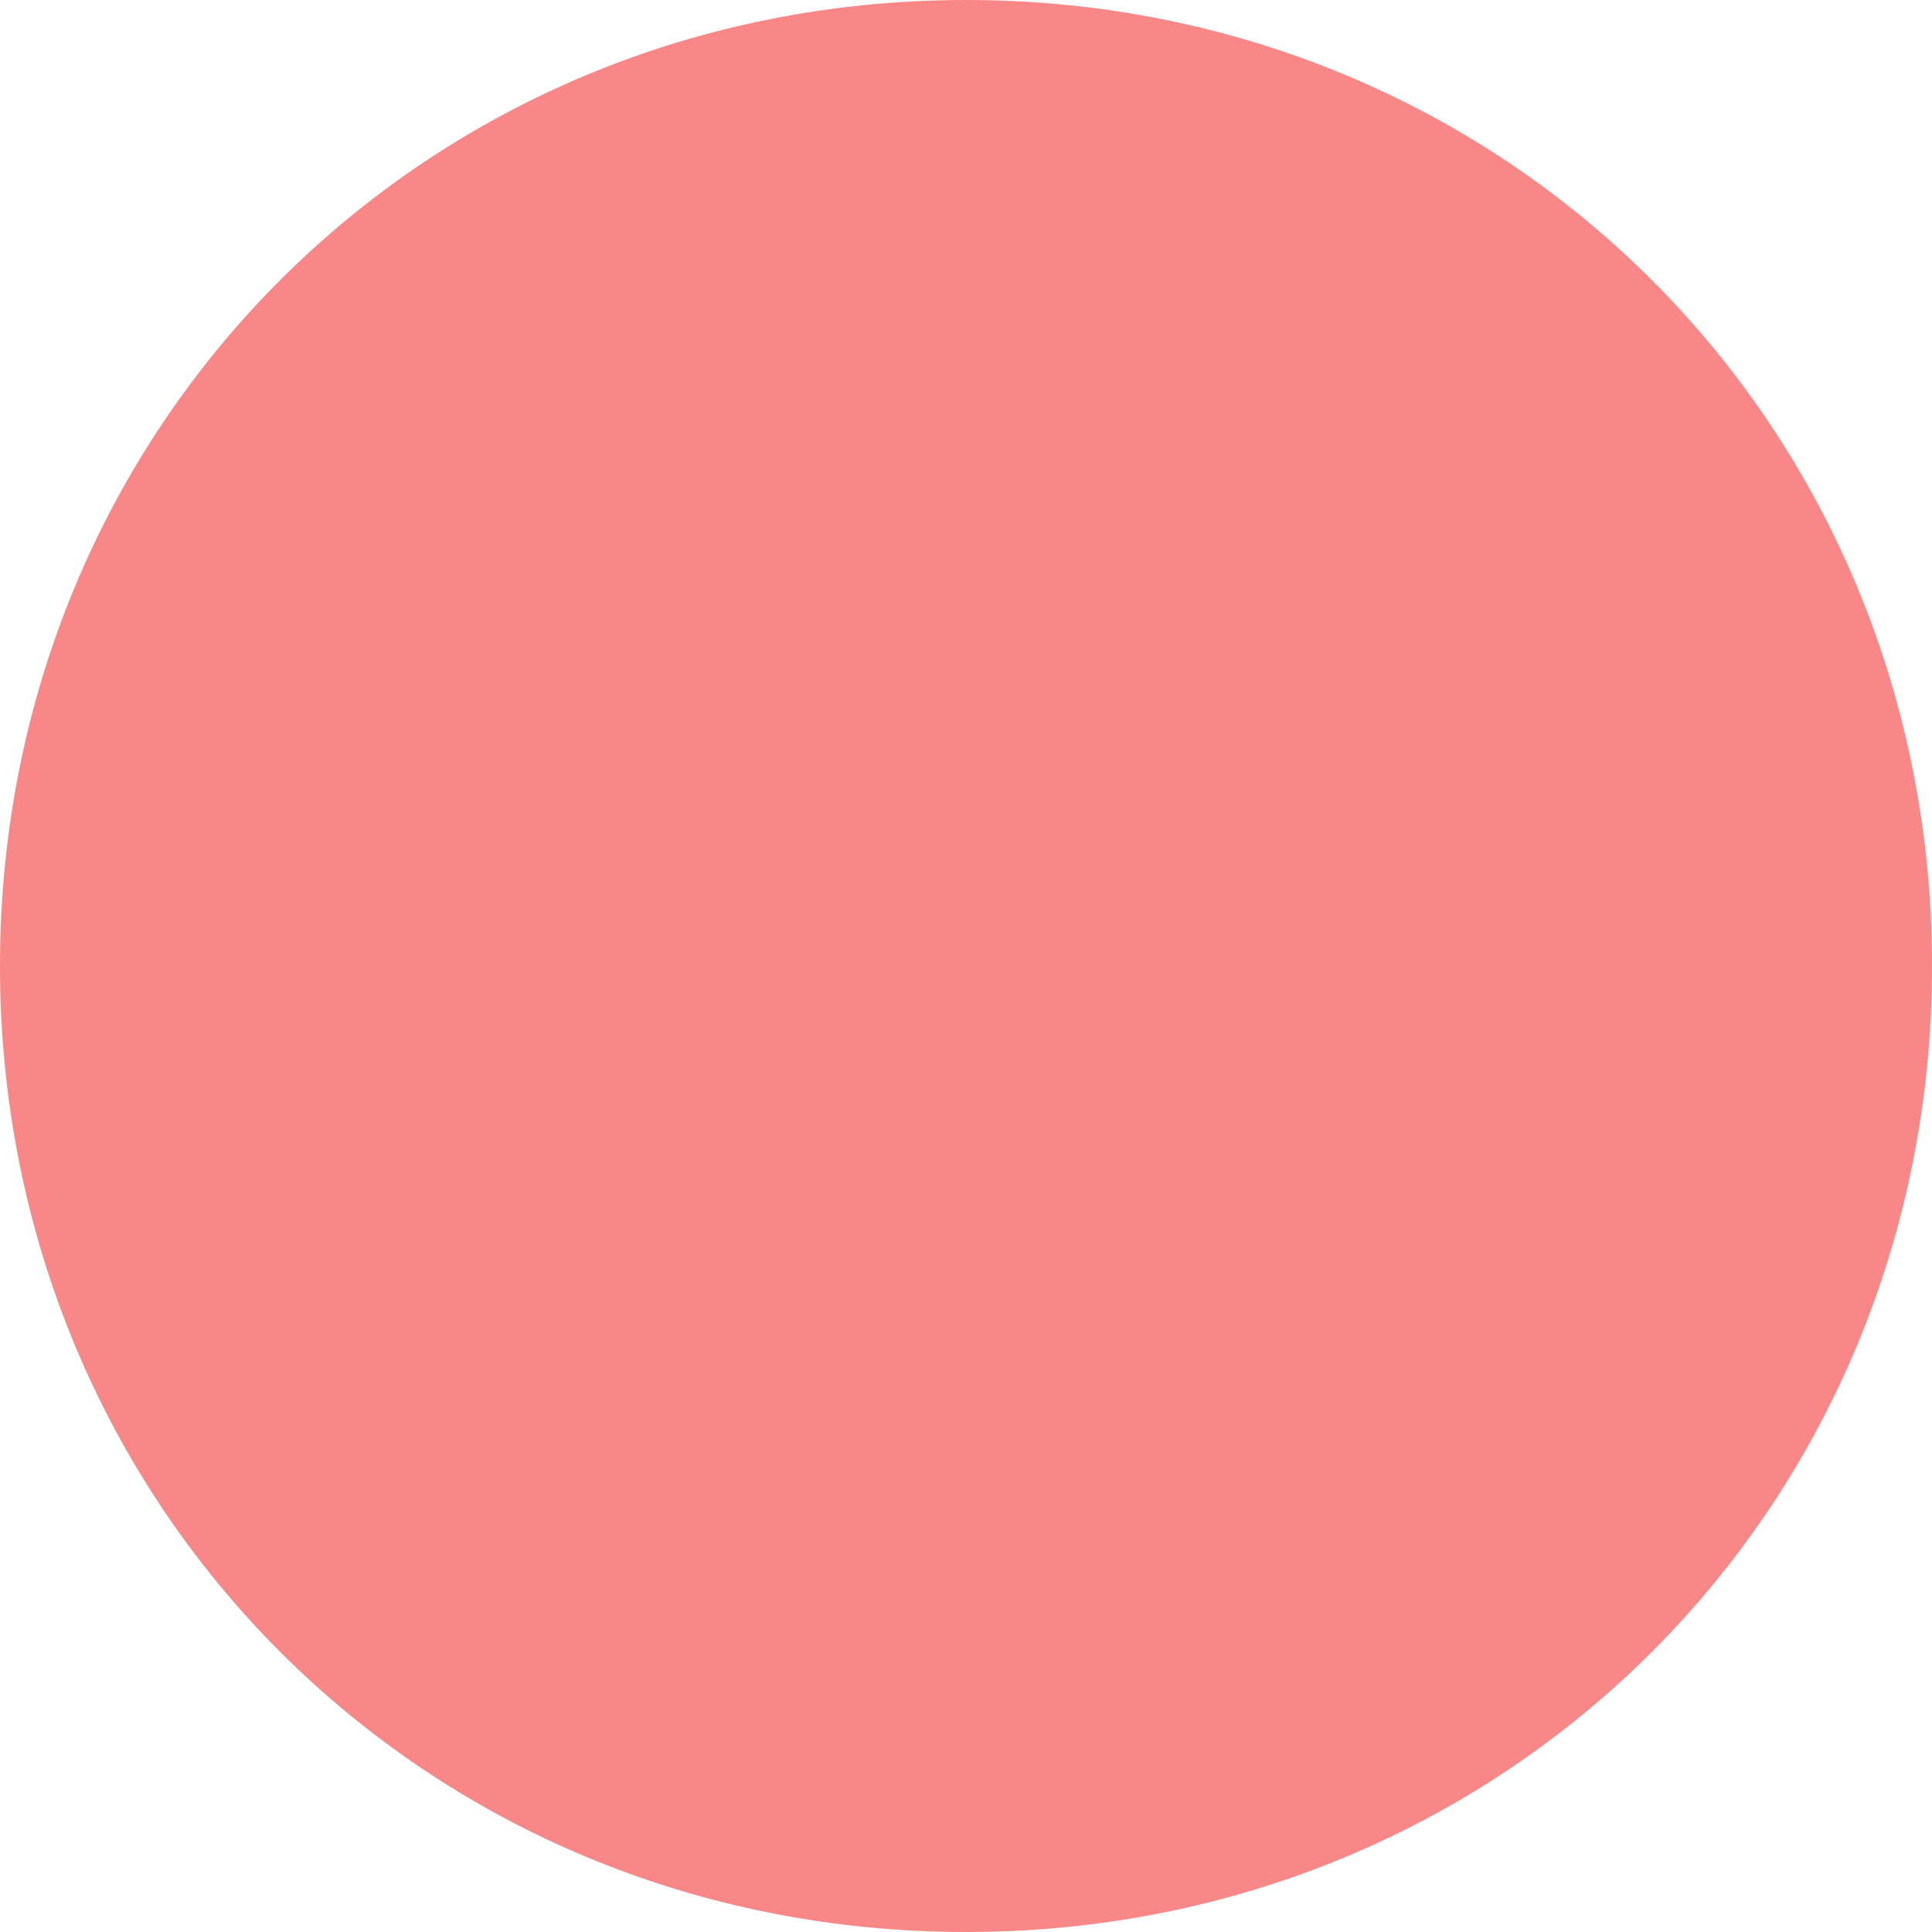
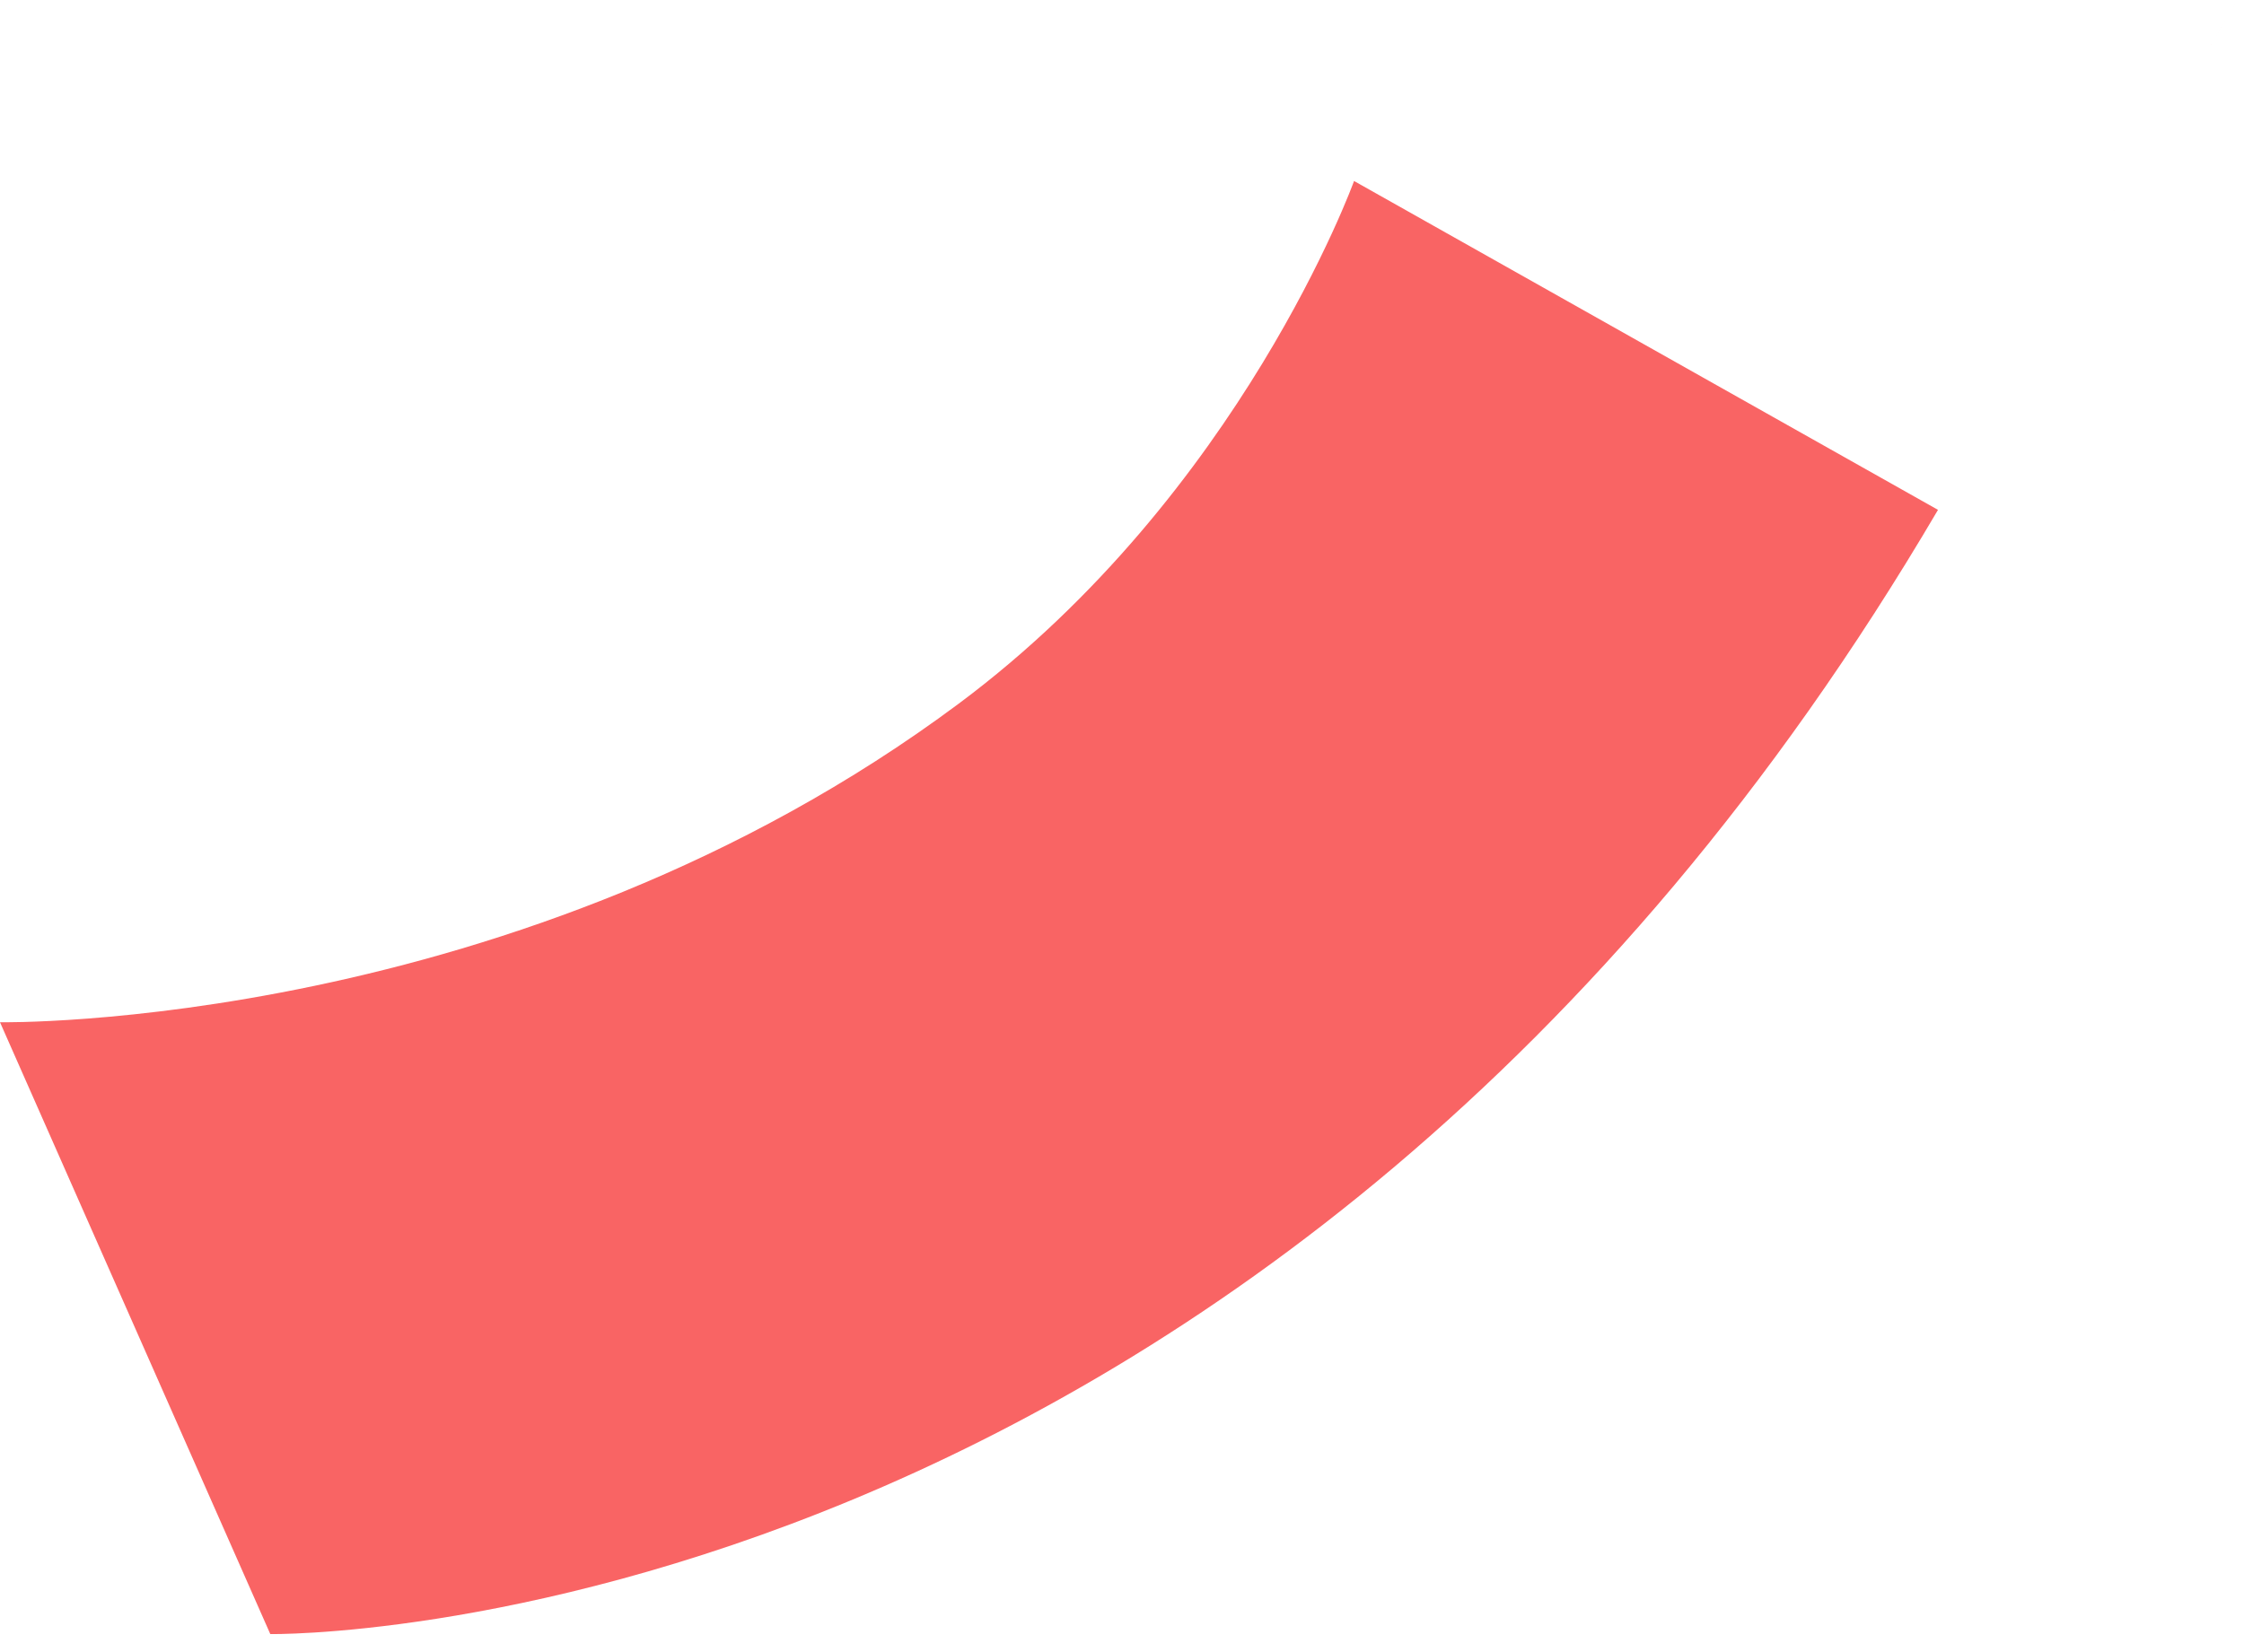
- <svg xmlns="http://www.w3.org/2000/svg" version="1.1" width="20px" height="20px">
-   <g transform="matrix(1 0 0 1 -1017 -762 )">
-     <path d="M 1027 762  C 1032.6 762  1037 766.4  1037 772  C 1037 777.6  1032.6 782  1027 782  C 1021.4 782  1017 777.6  1017 772  C 1017 766.4  1021.4 762  1027 762  Z " fill-rule="nonzero" fill="#f98787" stroke="none" />
+ <svg xmlns="http://www.w3.org/2000/svg" version="1.1" width="110px" height="81px">
+   <g transform="matrix(1 0 0 1 -1083 -668 )">
+     <path d="M 66.375 8.875  C 66.375 8.875  60.852 24.179  47 34.5  C 25.426 50.575  0 50.125  0 50.125  L 13.25 80.125  C 13.25 80.125  62.171 80.898  95 25  C 127.829 -30.898  95 25  95 25  L 66.375 8.875  Z " fill-rule="nonzero" fill="#f96464" stroke="none" transform="matrix(1 0 0 1 1083 668 )" />
  </g>
</svg>
